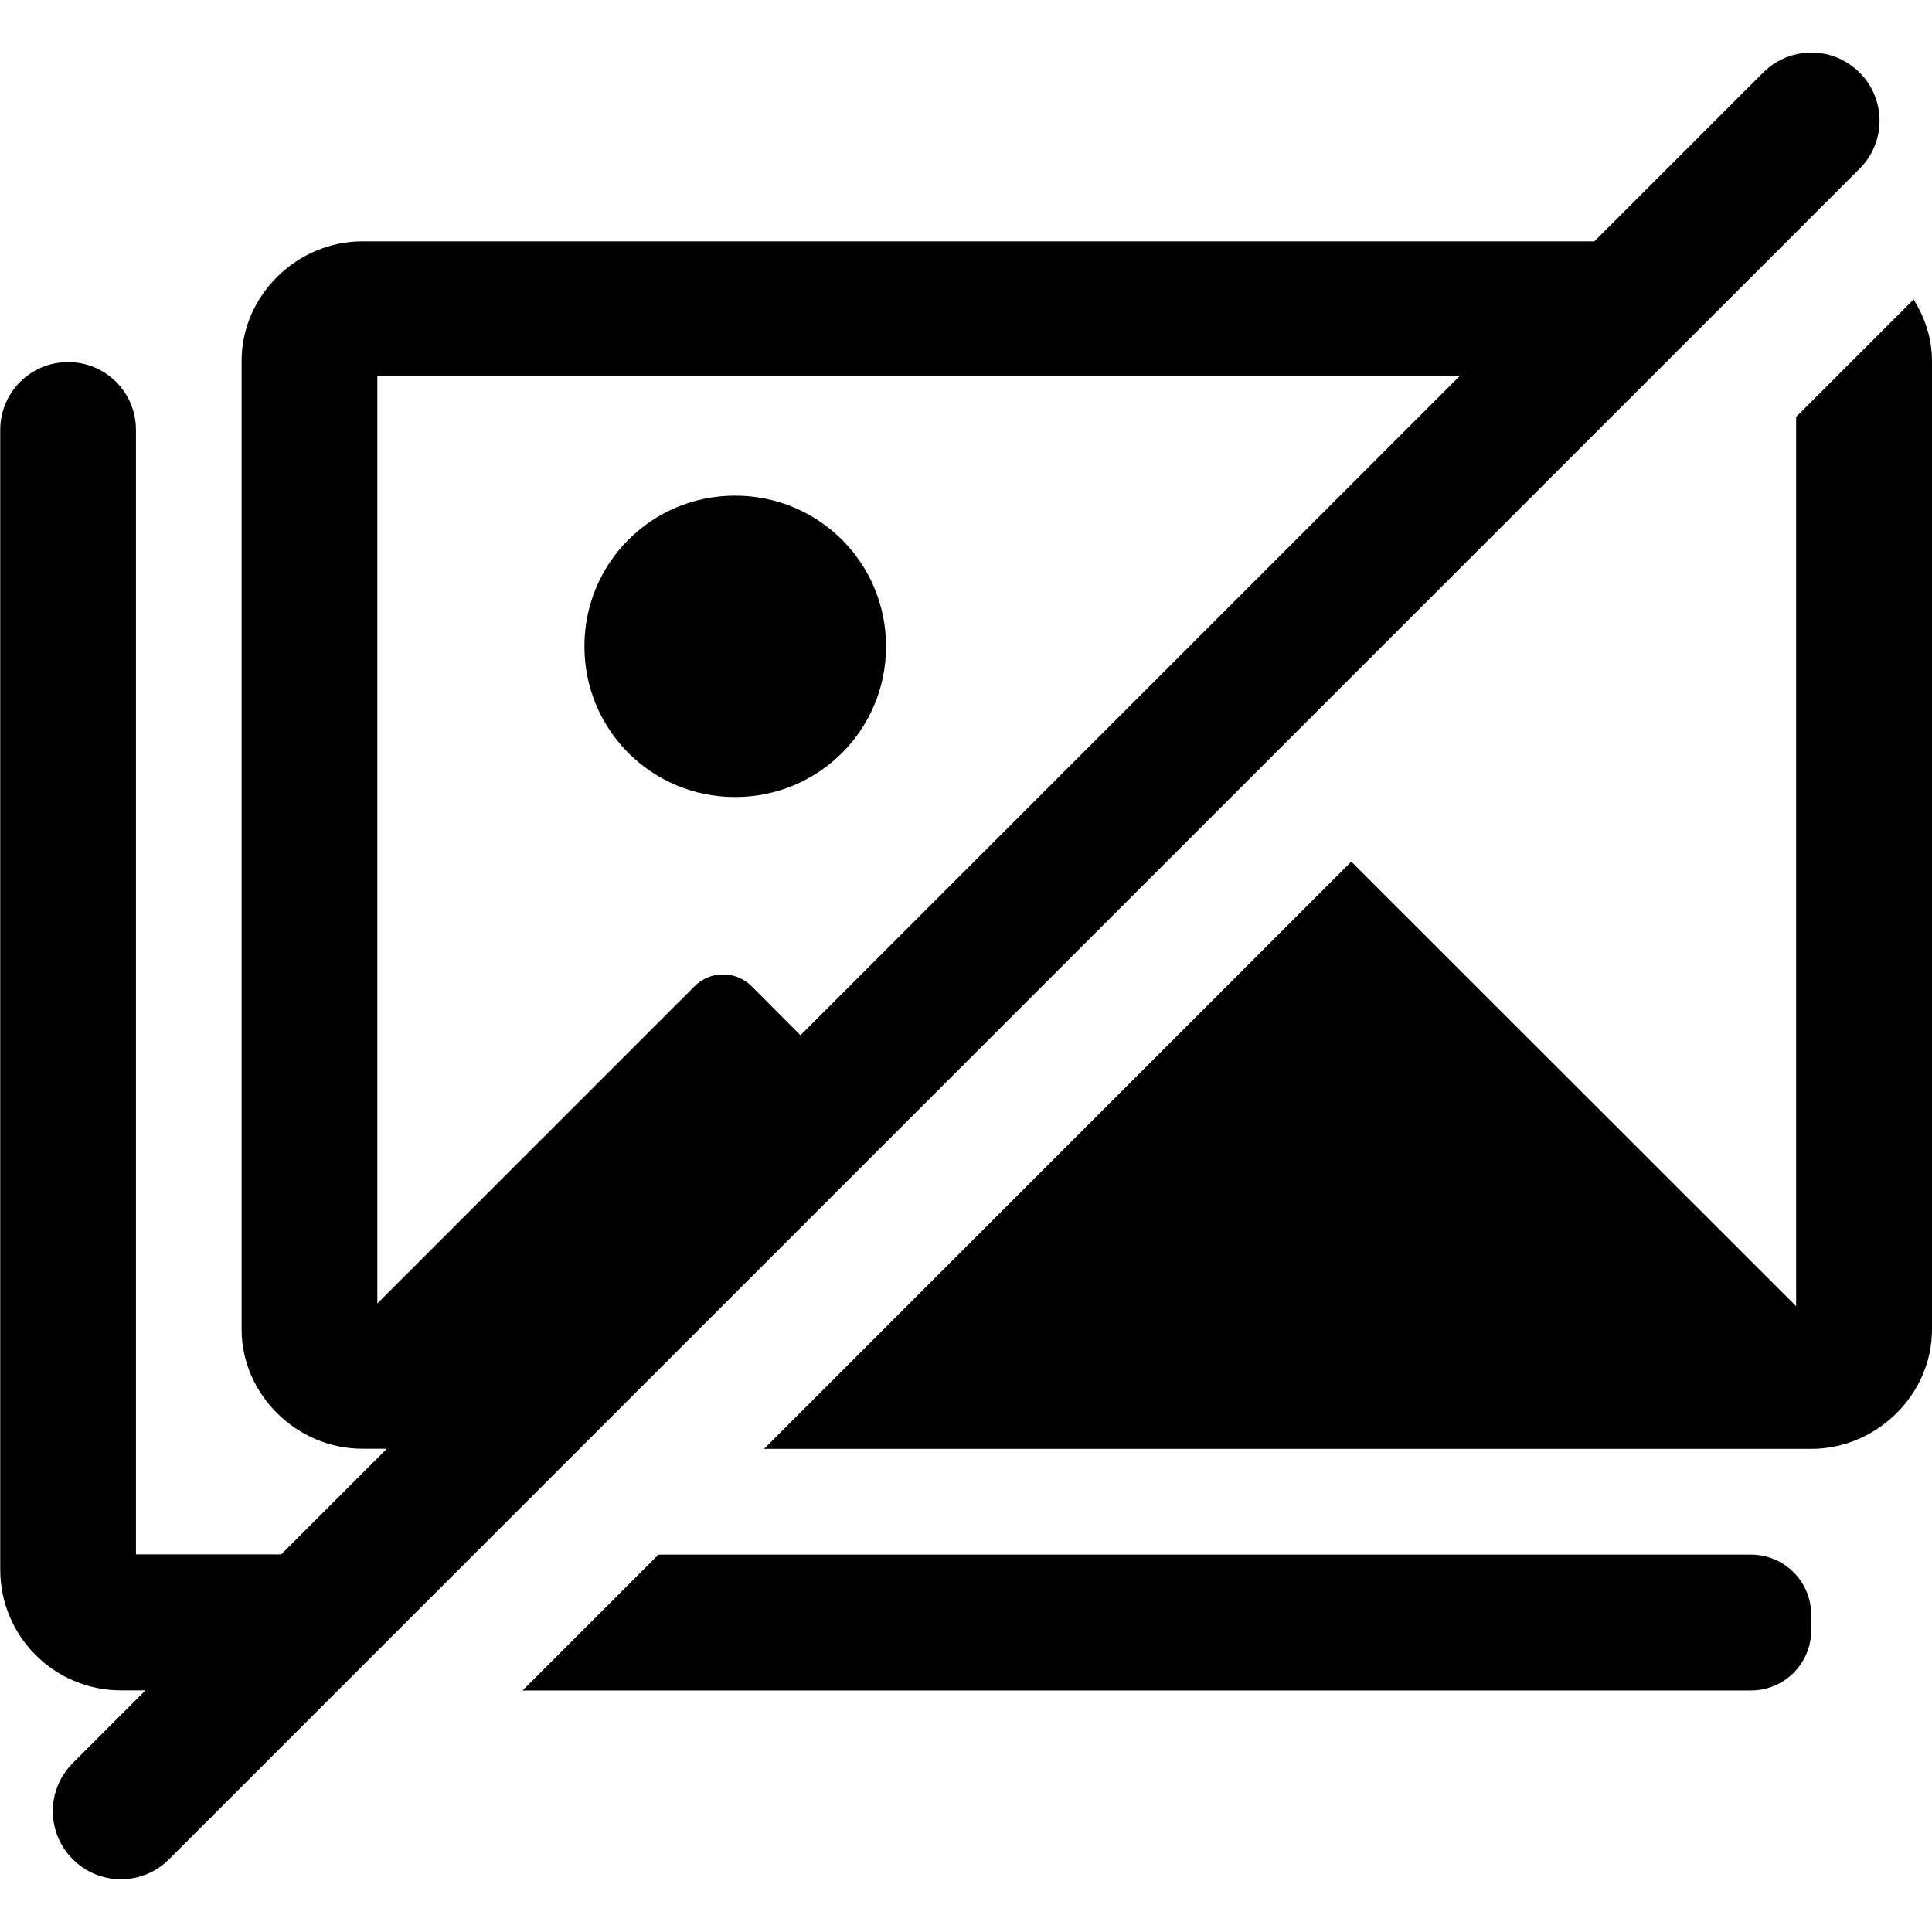
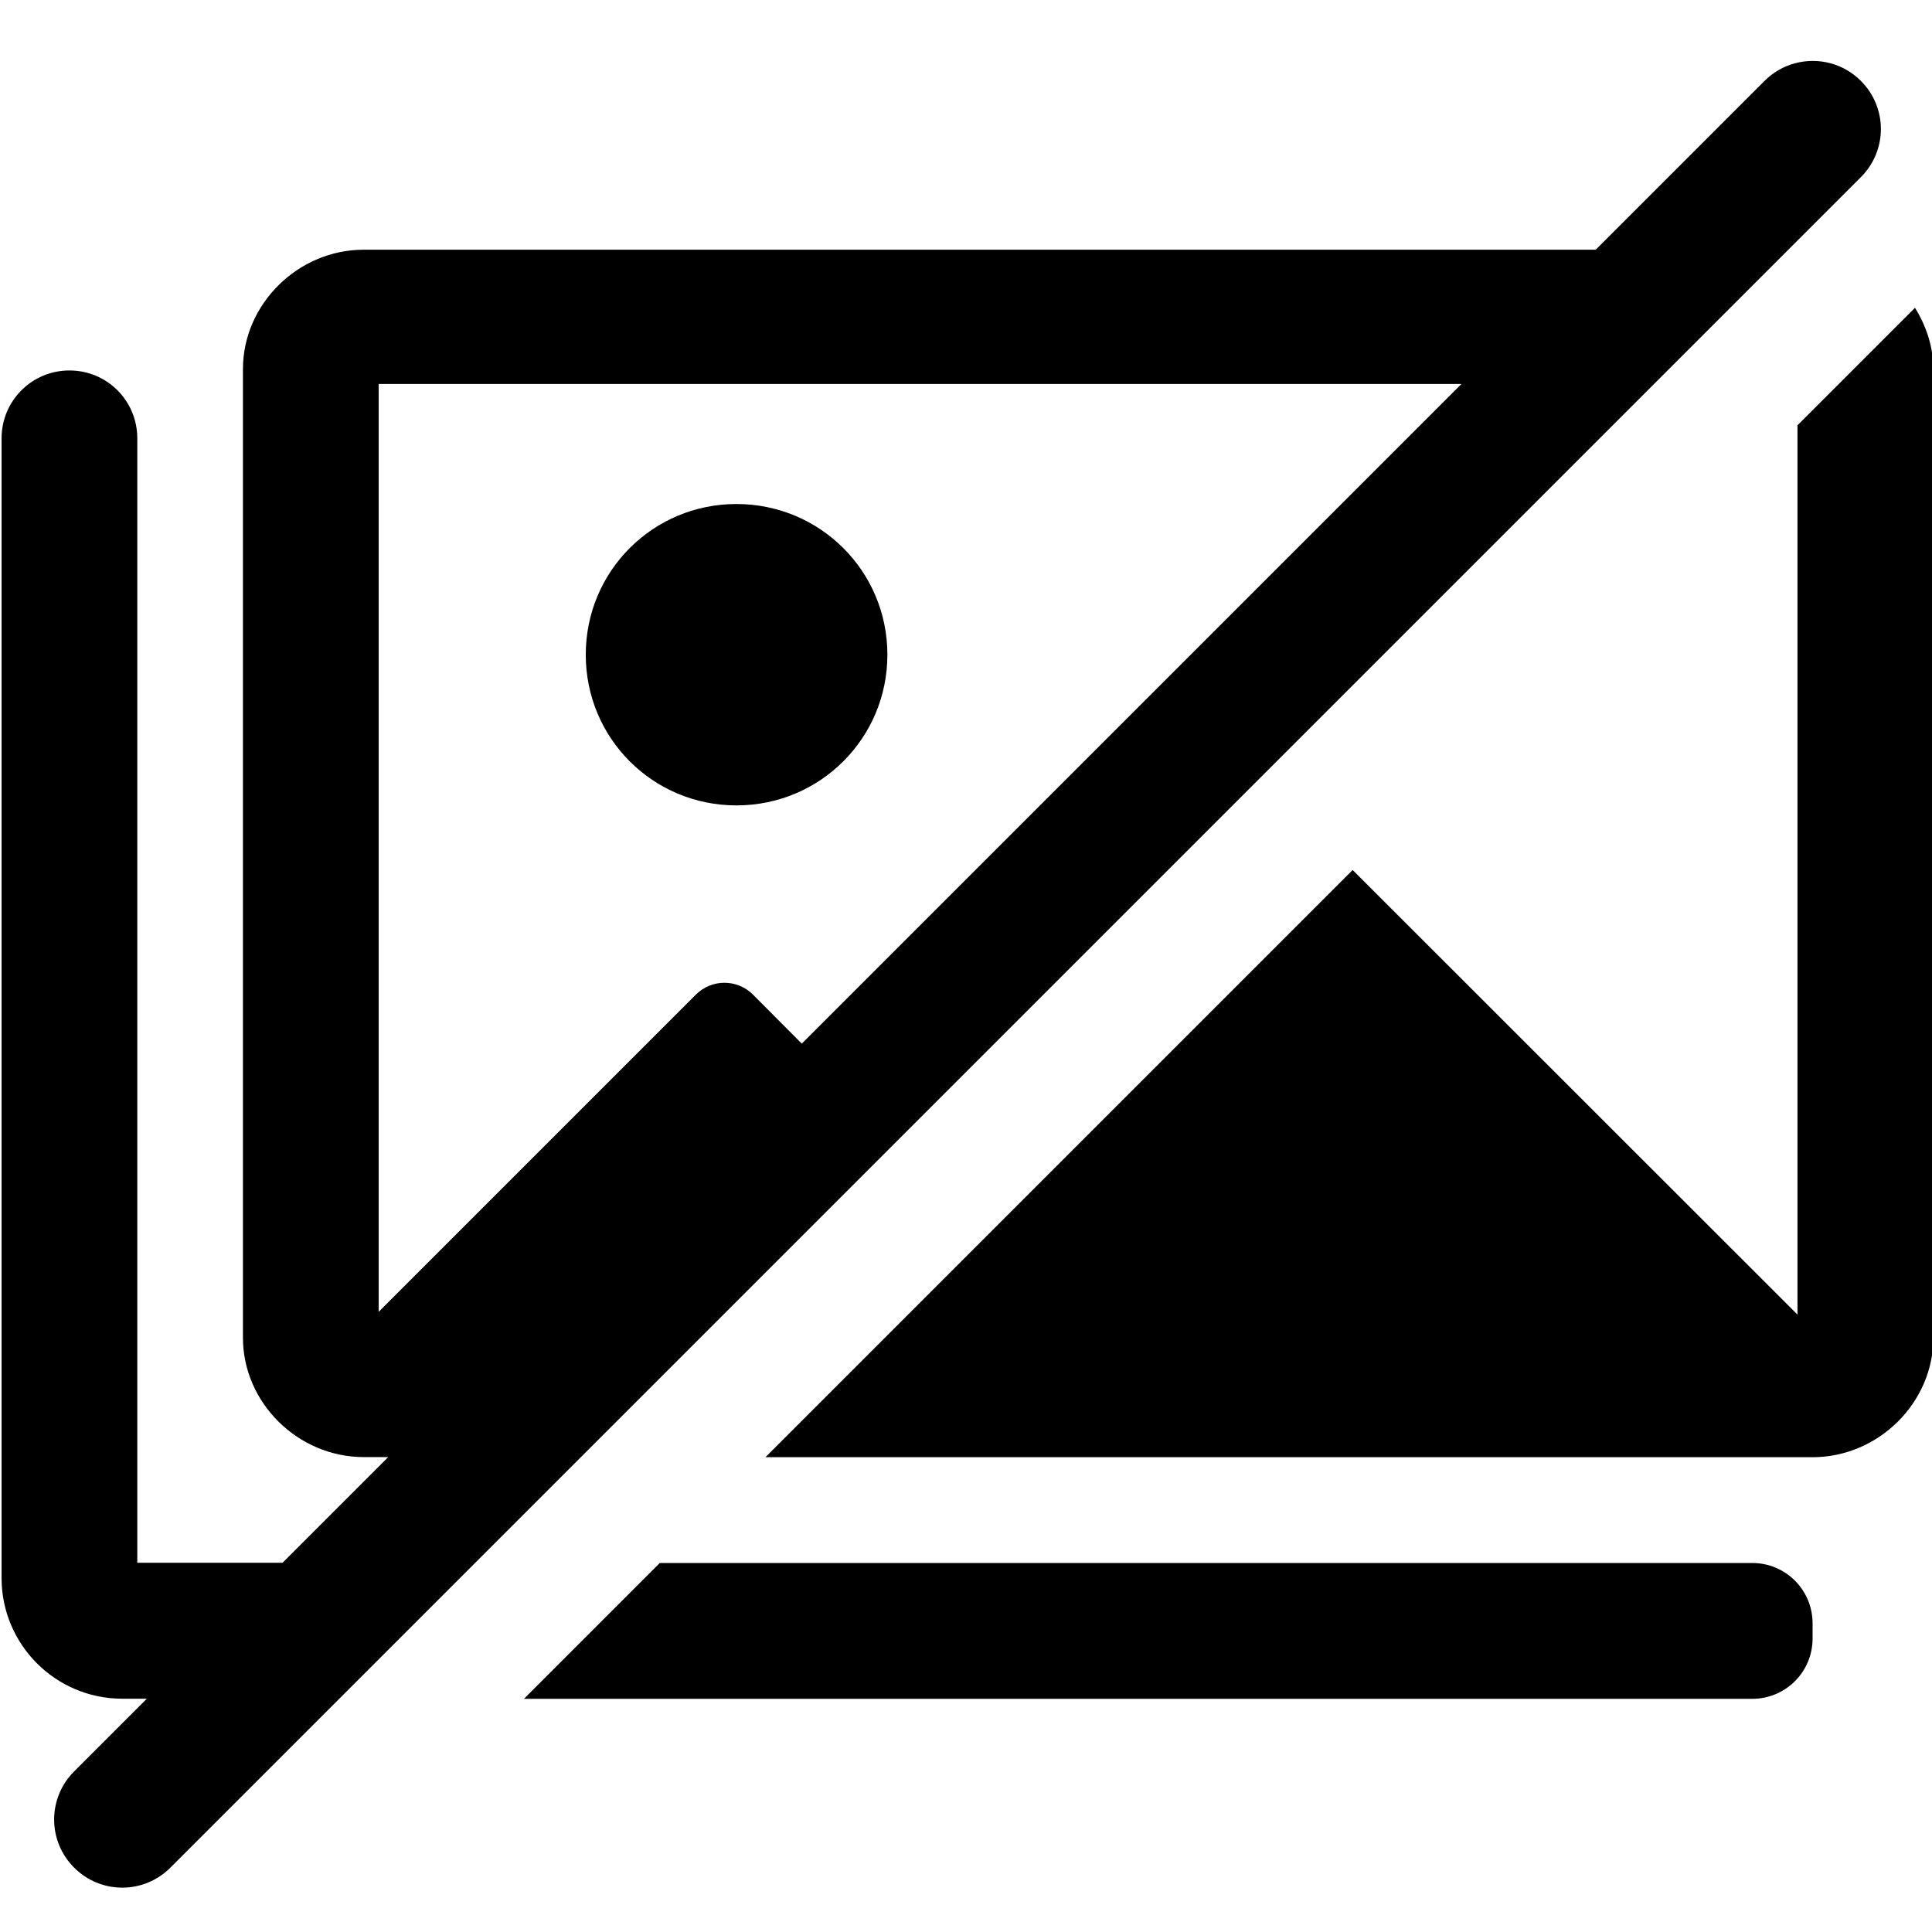
- <svg xmlns="http://www.w3.org/2000/svg" width="16" height="16" version="1.1" viewBox="0 0 16 16">
-   <path transform="translate(-.011049 -.069246)" d="m14.865 0.524a0.562 0.562 0 0 0-0.252 0.146l-1.398 1.398h-10.203c-0.544 0-1 0.451-1 0.988v8.023c0 0.538 0.456 0.988 1 0.988h0.203l-0.875 0.875h-1.203v-9.312c0-0.312-0.251-0.562-0.562-0.562s-0.562 0.251-0.562 0.562v9.438a1 1 0 0 0 1 1h0.203l-0.602 0.602a0.562 0.562 0 0 0 0 0.797 0.562 0.562 0 0 0 0.797 0l14-14a0.562 0.562 0 0 0 0-0.797 0.562 0.562 0 0 0-0.545-0.146zm0.994 2.025-0.973 0.973v7.365l-3.684-3.682-4.863 4.863h8.672c0.544 0 1-0.451 1-0.988v-8.023c0-0.185-0.059-0.358-0.152-0.508zm-12.723 0.631h8.967l-5.463 5.463-0.404-0.406a0.334 0.334 0 0 0-0.473 0l-2.627 2.627v-7.684zm2.963 0.994c-0.692 0-1.248 0.556-1.248 1.248 0 0.692 0.556 1.248 1.248 1.248 0.692 0 1.25-0.556 1.25-1.248 0-0.692-0.558-1.248-1.25-1.248zm-0.635 8.77-1.125 1.125h10.172c0.277 0 0.5-0.223 0.5-0.5v-0.125c0-0.277-0.223-0.5-0.5-0.5h-9.047z" stop-color="#000000" style="-inkscape-stroke:none;font-variation-settings:normal;paint-order:markers fill stroke" />
+ <svg xmlns="http://www.w3.org/2000/svg" width="16" height="16" fill="currentColor" aria-hidden="true" version="1.1" viewBox="0 0 16 16">
+   <path d="m14.865 0.524a0.562 0.562 0 0 0-0.252 0.146l-1.398 1.398h-10.203c-0.544 0-1 0.451-1 0.988v8.023c0 0.538 0.456 0.988 1 0.988h0.203l-0.875 0.875h-1.203v-9.312c0-0.312-0.251-0.562-0.562-0.562s-0.562 0.251-0.562 0.562v9.438a1 1 0 0 0 1 1h0.203l-0.602 0.602a0.562 0.562 0 0 0 0 0.797 0.562 0.562 0 0 0 0.797 0l14-14a0.562 0.562 0 0 0 0-0.797 0.562 0.562 0 0 0-0.545-0.146zm0.994 2.025-0.973 0.973v7.365l-3.684-3.682-4.863 4.863h8.672c0.544 0 1-0.451 1-0.988v-8.023c0-0.185-0.059-0.358-0.152-0.508zm-12.723 0.631h8.967l-5.463 5.463-0.404-0.406a0.334 0.334 0 0 0-0.473 0l-2.627 2.627v-7.684zm2.963 0.994c-0.692 0-1.248 0.556-1.248 1.248 0 0.692 0.556 1.248 1.248 1.248 0.692 0 1.25-0.556 1.25-1.248 0-0.692-0.558-1.248-1.25-1.248zm-0.635 8.77-1.125 1.125h10.172c0.277 0 0.5-0.223 0.5-0.5v-0.125c0-0.277-0.223-0.5-0.5-0.5h-9.047z" />
</svg>
